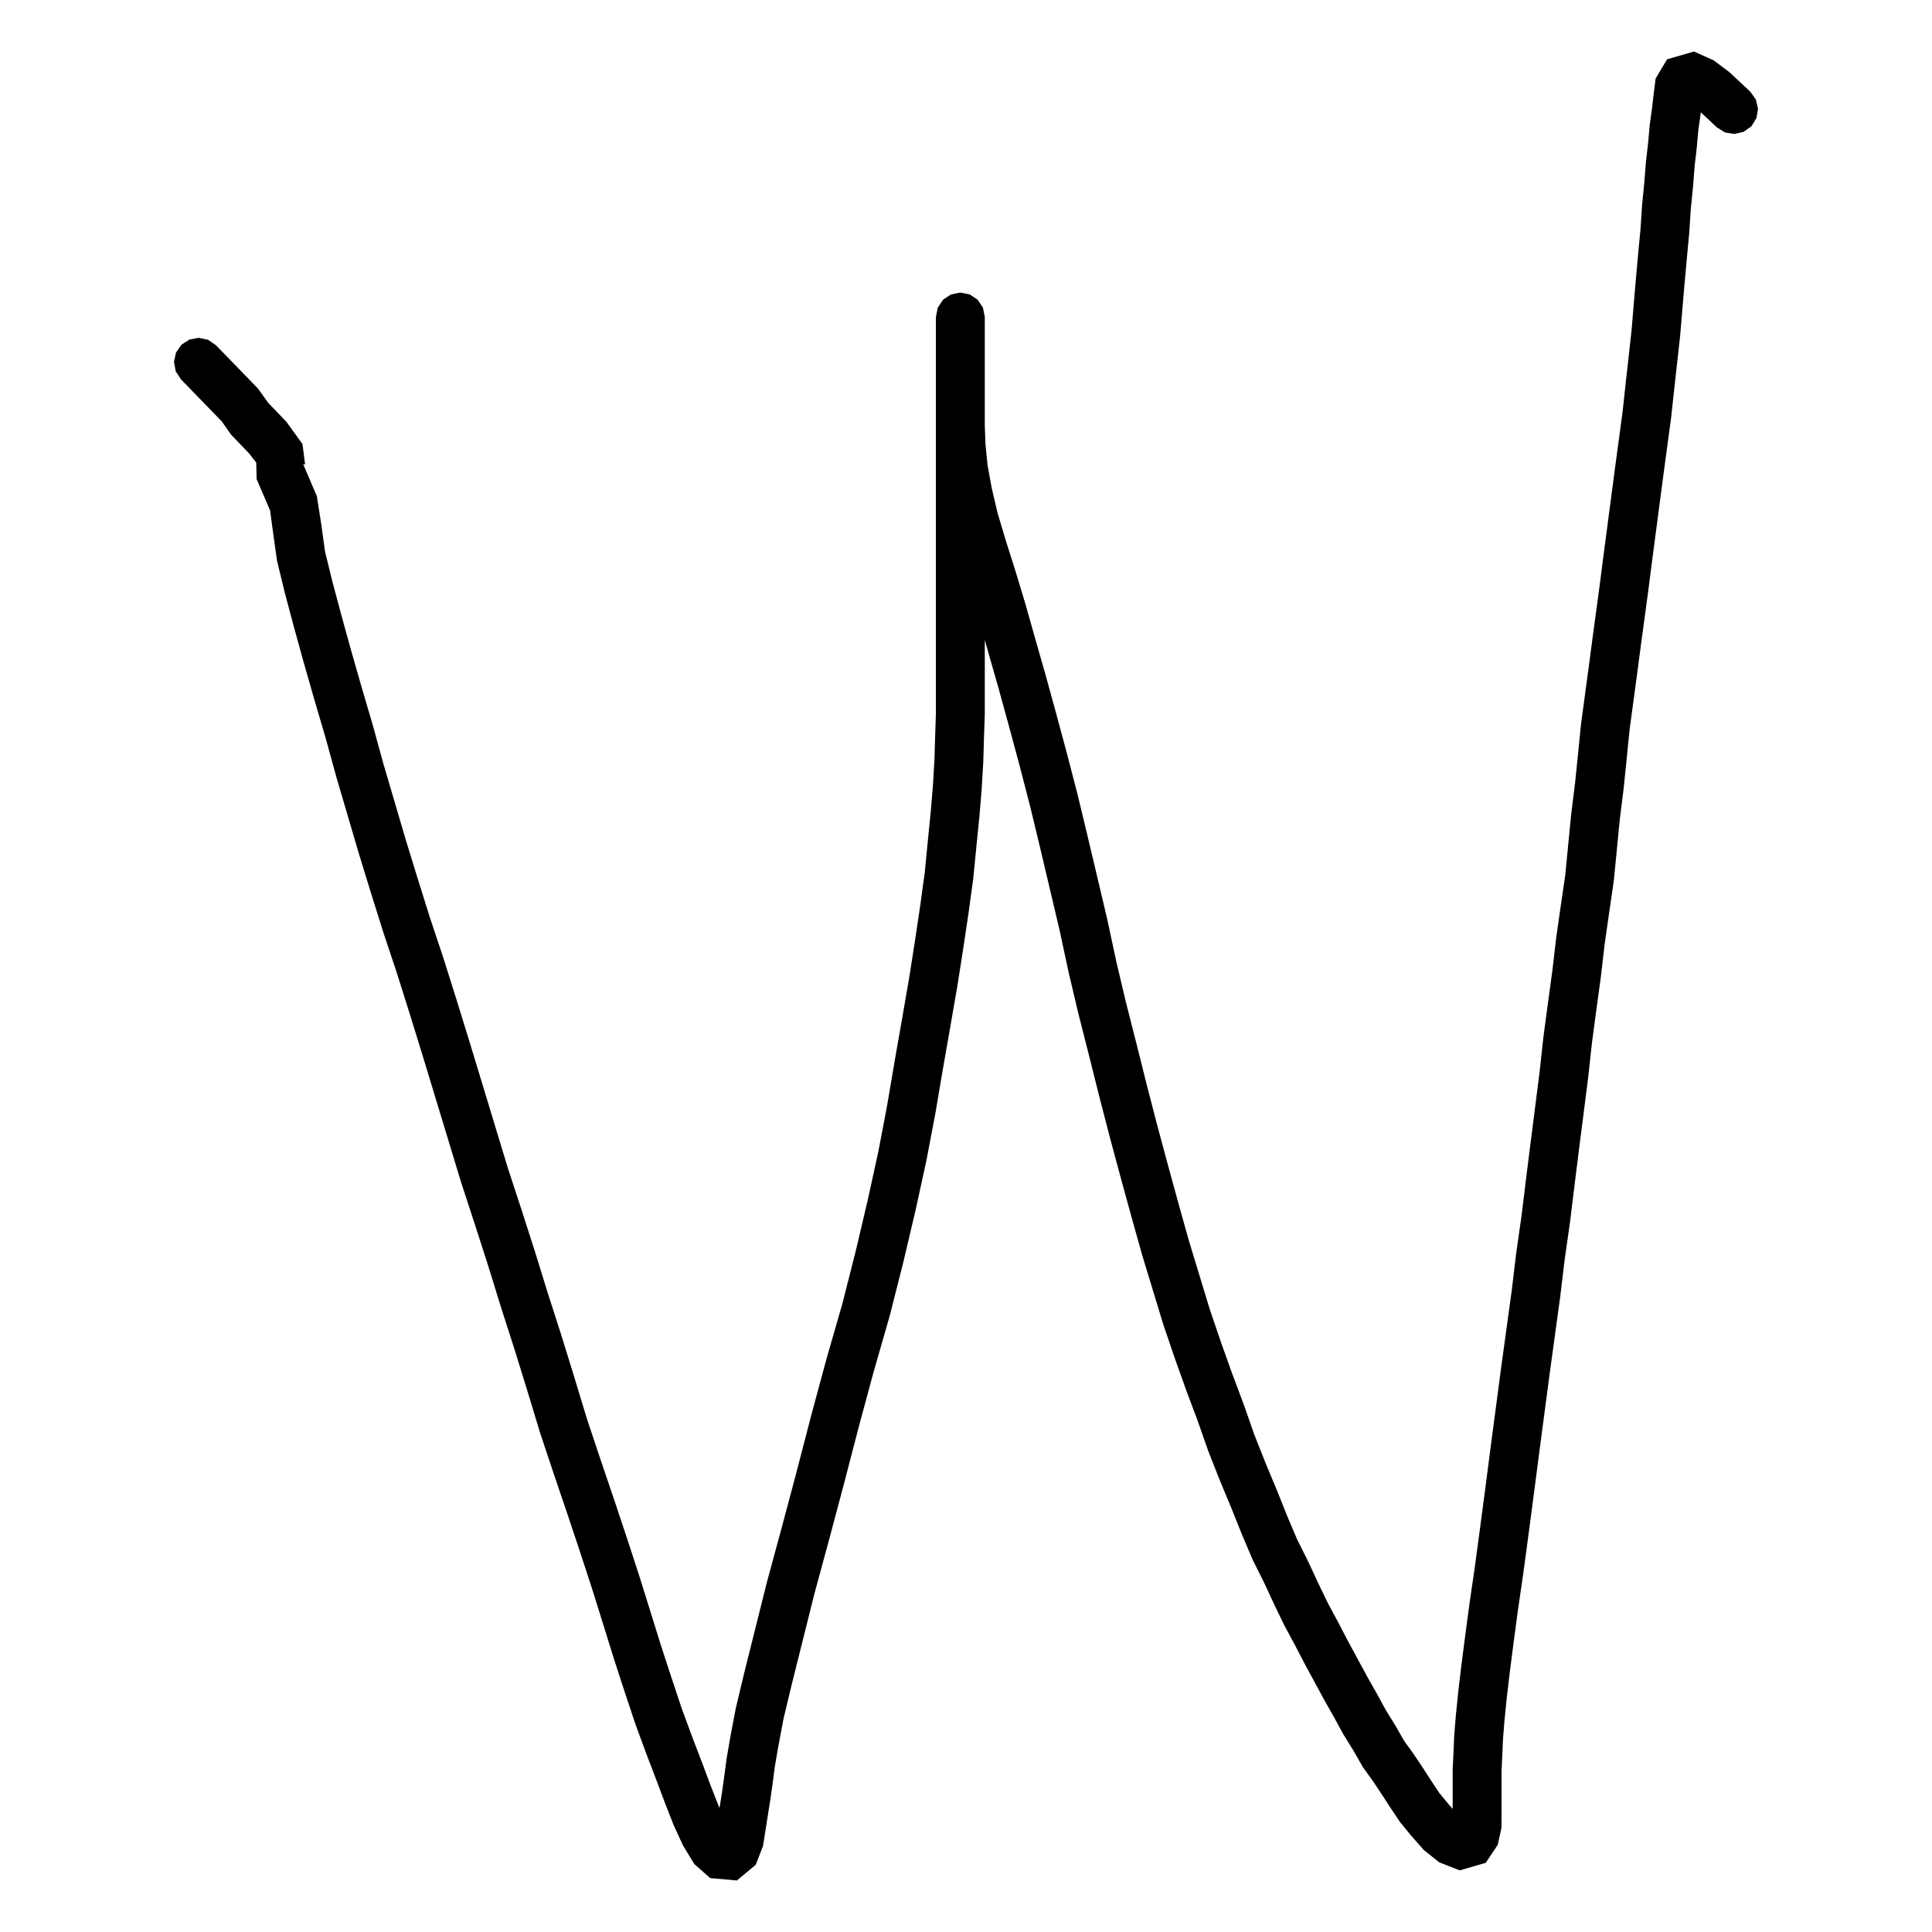
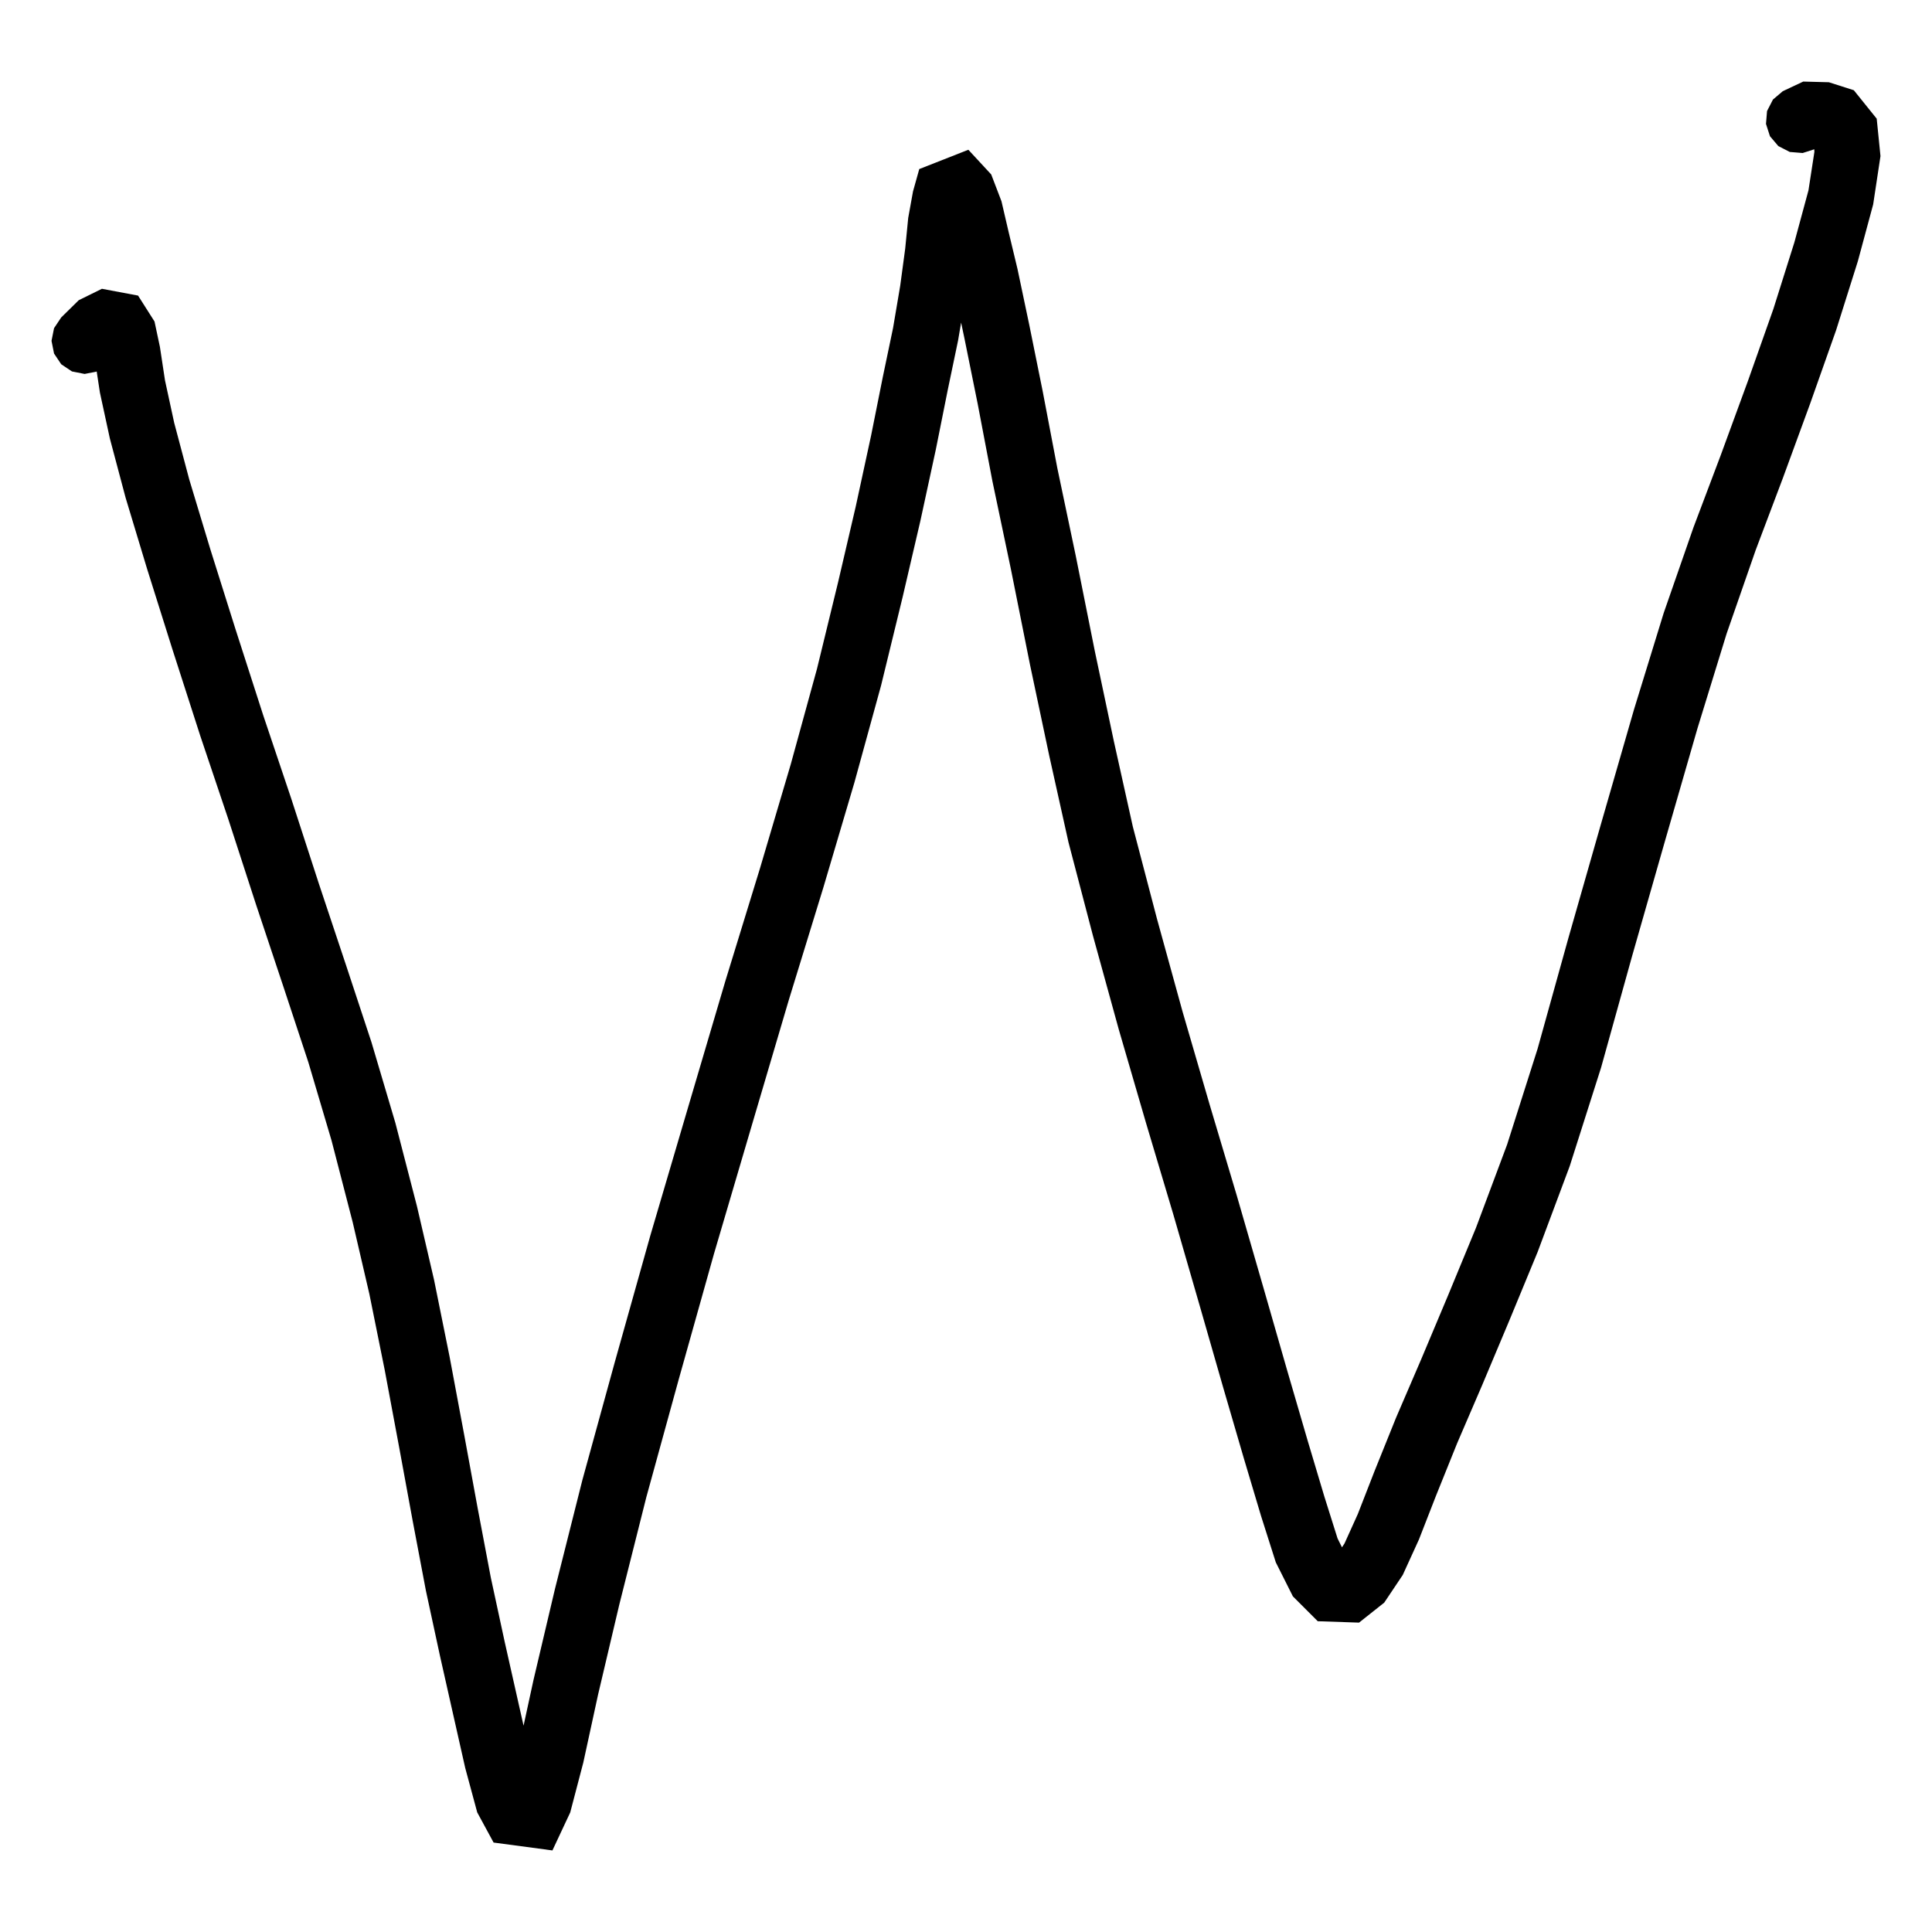
<svg xmlns="http://www.w3.org/2000/svg" viewBox="0 0 300 300" width="300" height="300">
-   <path d="M 28.089 58.895 L 34.443 65.439 L 35.891 67.502 L 38.703 70.431 L 40.186 72.357 L 39.789 71.776 L 39.849 74.396 L 41.939 79.256 L 42.4 82.676 L 43.018 87.082 L 44.237 92.1 L 45.657 97.426 L 47.189 102.964 L 48.838 108.733 L 50.589 114.688 L 52.229 120.662 L 53.996 126.669 L 55.76 132.666 L 57.644 138.789 L 59.532 144.807 L 61.64 151.133 L 63.619 157.419 L 65.605 163.843 L 67.593 170.393 L 69.585 176.953 L 71.588 183.552 L 73.706 190.024 L 75.805 196.554 L 77.796 202.997 L 79.905 209.557 L 81.887 215.969 L 83.891 222.568 L 86.019 228.953 L 88.127 235.162 L 90.111 241.115 L 91.975 246.821 L 93.724 252.418 L 95.37 257.71 L 97.022 262.784 L 98.684 267.77 L 100.353 272.3 L 101.88 276.295 L 103.291 280.057 L 104.628 283.457 L 106.049 286.548 L 107.806 289.442 L 110.277 291.629 L 114.424 292 L 117.34 289.574 L 118.483 286.647 L 118.903 283.961 L 119.252 281.75 L 119.608 279.496 L 119.967 276.986 L 120.309 274.356 L 120.877 271.061 L 121.672 266.852 L 122.938 261.563 L 124.574 255.02 L 126.438 247.562 L 128.657 239.389 L 131.005 230.583 L 133.346 221.57 L 135.676 212.949 L 138.143 204.37 L 140.275 195.963 L 142.164 187.937 L 143.821 180.36 L 145.243 172.893 L 146.42 165.953 L 147.59 159.283 L 148.65 153.158 L 149.594 147.14 L 150.419 141.597 L 151.134 136.35 L 151.611 131.477 L 152.082 126.766 L 152.439 122.471 L 152.679 118.388 L 152.798 114.473 L 152.917 110.904 L 152.918 107.559 L 152.918 104.396 L 152.918 101.35 L 152.918 98.422 L 152.918 95.611 L 152.918 92.916 L 152.918 90.339 L 152.918 87.762 L 152.918 85.302 L 152.918 82.842 L 152.918 80.383 L 152.918 77.923 L 152.918 75.58 L 152.918 73.237 L 152.918 70.894 L 152.918 68.552 L 152.918 66.209 L 152.918 63.983 L 152.918 61.757 L 152.918 59.649 L 152.918 57.658 L 152.918 55.783 L 152.918 53.909 L 152.918 52.035 L 152.918 50.161 L 152.918 49.224 L 152.629 47.771 L 151.806 46.54 L 150.575 45.717 L 149.122 45.428 L 147.67 45.717 L 146.439 46.54 L 145.616 47.771 L 145.327 49.224 L 145.327 50.161 L 145.327 52.035 L 145.327 53.909 L 145.327 55.783 L 145.327 57.658 L 145.327 59.649 L 145.327 61.757 L 145.327 63.983 L 145.327 66.209 L 145.327 68.552 L 145.327 70.894 L 145.327 73.237 L 145.327 75.58 L 145.327 77.923 L 145.327 80.383 L 145.327 82.842 L 145.327 85.302 L 145.327 87.762 L 145.327 90.339 L 145.327 92.916 L 145.327 95.611 L 145.327 98.422 L 145.327 101.35 L 145.327 104.396 L 145.327 107.559 L 145.327 110.773 L 145.212 114.232 L 145.096 118.049 L 144.868 121.931 L 144.523 126.07 L 144.057 130.731 L 143.596 135.463 L 142.905 140.524 L 142.091 145.992 L 141.161 151.922 L 140.112 157.98 L 138.939 164.663 L 137.773 171.546 L 136.384 178.838 L 134.762 186.255 L 132.902 194.16 L 130.817 202.386 L 128.364 210.91 L 126.008 219.626 L 123.664 228.651 L 121.327 237.417 L 119.094 245.643 L 117.21 253.179 L 115.566 259.756 L 114.254 265.243 L 113.409 269.703 L 112.806 273.202 L 112.446 275.96 L 112.102 278.37 L 111.755 280.567 L 111.401 282.807 L 111.119 284.806 L 110.856 285.628 L 111.897 284.842 L 113.935 284.978 L 113.83 284.823 L 112.776 283.032 L 111.619 280.5 L 110.379 277.34 L 108.979 273.606 L 107.46 269.635 L 105.849 265.262 L 104.232 260.409 L 102.603 255.409 L 100.97 250.158 L 99.205 244.51 L 97.32 238.736 L 95.321 232.741 L 93.213 226.533 L 91.124 220.267 L 89.145 213.746 L 87.144 207.274 L 85.036 200.714 L 83.044 194.272 L 80.926 187.682 L 78.827 181.269 L 76.848 174.748 L 74.857 168.188 L 72.862 161.62 L 70.865 155.158 L 68.861 148.793 L 66.753 142.468 L 64.893 136.537 L 63.028 130.478 L 61.278 124.527 L 59.53 118.586 L 57.89 112.612 L 56.128 106.619 L 54.496 100.909 L 52.982 95.435 L 51.591 90.219 L 50.468 85.631 L 49.914 81.603 L 49.204 77.058 L 47.077 72.078 L 47.372 72.121 L 46.975 68.963 L 44.475 65.501 L 41.664 62.573 L 40.066 60.341 L 33.535 53.609 L 32.317 52.768 L 30.869 52.457 L 29.412 52.724 L 28.169 53.528 L 27.328 54.747 L 27.017 56.195 L 27.284 57.652 Z M 145.327 49.224 L 145.327 49.926 L 145.327 51.566 L 145.327 53.909 L 145.327 56.135 L 145.327 58.243 L 145.327 60.586 L 145.327 63.163 L 145.328 66.165 L 145.453 69.52 L 145.834 73.305 L 146.579 77.41 L 147.564 81.598 L 148.892 86.067 L 150.416 90.876 L 151.922 95.855 L 153.437 101.217 L 155.073 106.942 L 156.705 112.888 L 158.338 118.953 L 159.965 125.23 L 161.479 131.516 L 163 137.951 L 164.513 144.354 L 165.919 150.914 L 167.458 157.427 L 169.104 163.894 L 170.746 170.461 L 172.395 176.82 L 174.042 182.937 L 175.687 188.93 L 177.341 194.836 L 178.993 200.266 L 180.651 205.714 L 182.437 210.954 L 184.214 215.928 L 185.967 220.603 L 187.618 225.317 L 189.415 229.872 L 191.176 234.098 L 192.82 238.208 L 194.522 242.215 L 196.308 245.793 L 197.818 249.045 L 199.39 252.308 L 201.058 255.407 L 202.582 258.338 L 204.12 261.178 L 205.659 264.019 L 207.185 266.719 L 208.628 269.361 L 210.17 271.854 L 211.642 274.421 L 213.243 276.646 L 214.594 278.674 L 215.882 280.666 L 217.413 282.953 L 219.206 285.137 L 221.103 287.286 L 223.495 289.186 L 226.666 290.43 L 230.701 289.258 L 232.565 286.474 L 233.14 283.867 L 233.158 281.51 L 233.158 279.284 L 233.158 277.176 L 233.156 275.045 L 233.271 272.663 L 233.385 270.033 L 233.611 267.211 L 233.955 263.766 L 234.418 259.835 L 235 255.295 L 235.698 250.056 L 236.518 244.435 L 237.341 238.319 L 238.163 232.101 L 238.982 225.776 L 239.802 219.572 L 240.621 213.373 L 241.439 207.409 L 242.263 201.403 L 242.965 195.556 L 243.784 189.821 L 244.491 184.048 L 245.193 178.435 L 245.895 172.934 L 246.602 167.394 L 247.187 162.015 L 247.883 156.796 L 248.59 151.61 L 249.174 146.584 L 249.869 141.721 L 250.583 136.834 L 251.062 131.941 L 251.525 127.189 L 252.11 122.514 L 252.583 117.898 L 253.046 113.271 L 253.623 109.004 L 254.209 104.663 L 254.795 100.212 L 255.38 95.885 L 255.967 91.537 L 256.554 86.963 L 257.139 82.518 L 257.724 78.066 L 258.309 73.622 L 258.894 69.294 L 259.486 64.91 L 259.96 60.531 L 260.428 56.32 L 260.902 52.051 L 261.257 47.786 L 261.608 43.7 L 261.958 39.85 L 262.313 36.053 L 262.547 32.431 L 262.896 28.945 L 263.128 25.925 L 263.477 22.901 L 263.707 20.25 L 264.051 17.844 L 264.293 15.672 L 264.429 14.097 L 263.811 14.972 L 261.745 15.478 L 261.993 15.758 L 263.585 16.954 L 266.594 19.779 L 267.851 20.562 L 269.312 20.804 L 270.754 20.468 L 271.958 19.606 L 272.741 18.349 L 272.983 16.888 L 272.647 15.446 L 271.785 14.242 L 268.547 11.21 L 266.077 9.36 L 263.046 8 L 258.871 9.209 L 257.082 12.192 L 256.749 14.834 L 256.522 16.879 L 256.165 19.393 L 255.926 22.131 L 255.572 25.198 L 255.335 28.27 L 254.982 31.811 L 254.746 35.452 L 254.399 39.152 L 254.046 43.033 L 253.694 47.147 L 253.347 51.316 L 252.884 55.481 L 252.414 59.704 L 251.951 63.993 L 251.372 68.278 L 250.785 72.618 L 250.199 77.076 L 249.613 81.527 L 249.026 85.985 L 248.442 90.547 L 247.858 94.868 L 247.271 99.209 L 246.685 103.66 L 246.101 107.988 L 245.506 112.389 L 245.031 117.133 L 244.568 121.654 L 243.981 126.35 L 243.507 131.204 L 243.049 135.915 L 242.357 140.635 L 241.646 145.61 L 241.059 150.658 L 240.361 155.781 L 239.651 161.104 L 239.064 166.502 L 238.366 171.973 L 237.662 177.484 L 236.958 183.116 L 236.26 188.823 L 235.439 194.567 L 234.735 200.434 L 233.919 206.376 L 233.098 212.36 L 232.277 218.578 L 231.456 224.791 L 230.636 231.116 L 229.817 237.315 L 229.001 243.382 L 228.181 249.006 L 227.473 254.309 L 226.884 258.906 L 226.41 262.941 L 226.051 266.524 L 225.809 269.559 L 225.688 272.318 L 225.568 274.855 L 225.567 277.176 L 225.567 279.284 L 225.567 281.51 L 225.585 283.136 L 225.457 283.809 L 225.915 283.367 L 227.607 282.898 L 227.498 282.737 L 226.376 281.825 L 224.994 280.226 L 223.506 278.427 L 222.226 276.497 L 220.937 274.506 L 219.477 272.317 L 218.032 270.325 L 216.693 267.972 L 215.19 265.546 L 213.821 263.033 L 212.301 260.345 L 210.795 257.563 L 209.287 254.78 L 207.766 251.855 L 206.154 248.862 L 204.68 245.8 L 203.144 242.493 L 201.417 239.041 L 199.839 235.318 L 198.203 231.228 L 196.449 227.02 L 194.732 222.672 L 193.103 218.016 L 191.342 213.32 L 189.604 208.454 L 187.876 203.386 L 186.255 198.056 L 184.627 192.71 L 183.001 186.902 L 181.366 180.946 L 179.734 174.881 L 178.102 168.589 L 176.464 162.037 L 174.83 155.618 L 173.324 149.246 L 171.918 142.686 L 170.387 136.205 L 168.862 129.754 L 167.329 123.389 L 165.677 117.015 L 164.03 110.897 L 162.382 104.895 L 160.738 99.141 L 159.208 93.726 L 157.668 88.631 L 156.147 83.835 L 154.897 79.636 L 154.009 75.858 L 153.348 72.232 L 153.025 68.989 L 152.917 66.019 L 152.918 63.163 L 152.918 60.586 L 152.918 58.243 L 152.918 56.135 L 152.918 53.909 L 152.918 51.566 L 152.918 49.926 L 152.918 49.224 L 152.629 47.771 L 151.806 46.54 L 150.575 45.717 L 149.122 45.428 L 147.67 45.717 L 146.439 46.54 L 145.616 47.771 Z" fill="black" fill-rule="nonzero" />
+   <path d="M 16.776 56.561 L 18.623 54.667 L 18.225 54.841 L 15.126 54.014 L 14.171 52.961 L 14.702 55.632 L 15.515 60.963 L 17.058 68.085 L 19.508 77.302 L 22.852 88.374 L 26.75 100.756 L 31.106 114.283 L 35.45 127.198 L 39.789 140.558 L 44.02 153.252 L 47.877 164.935 L 51.485 177.112 L 54.761 189.764 L 57.356 200.933 L 59.733 212.706 L 62.009 224.887 L 64.067 236.088 L 66.138 247.017 L 68.327 257.158 L 70.389 266.321 L 72.238 274.522 L 74.104 281.43 L 76.645 286.111 L 85.78 287.334 L 88.545 281.434 L 90.576 273.683 L 92.869 263.135 L 96.164 249.162 L 100.368 232.458 L 105.377 214.245 L 110.848 194.754 L 116.893 174.222 L 122.483 155.285 L 127.851 137.809 L 132.671 121.514 L 136.816 106.429 L 140.154 92.735 L 142.911 80.902 L 145.327 69.744 L 147.16 60.58 L 148.772 52.86 L 149.946 45.936 L 150.769 39.821 L 151.216 35.221 L 151.84 31.808 L 152.012 30.703 L 145.988 32.558 L 144.722 31.691 L 145.644 34.156 L 146.601 38.341 L 147.957 43.988 L 149.768 52.593 L 151.815 62.711 L 154.105 74.731 L 156.965 88.345 L 159.936 103.2 L 162.917 117.306 L 165.916 130.797 L 169.717 145.313 L 173.734 159.89 L 177.976 174.451 L 182.202 188.611 L 186.422 203.21 L 189.965 215.553 L 193.171 226.546 L 195.814 235.396 L 198.107 242.602 L 200.759 247.884 L 204.619 251.743 L 211.03 251.959 L 214.94 248.859 L 217.819 244.559 L 220.326 239.068 L 222.987 232.244 L 226.267 224.101 L 230.138 215.108 L 234.379 205.02 L 238.762 194.406 L 243.748 181.067 L 248.614 165.777 L 253.432 148.458 L 258.452 130.888 L 263.579 113.112 L 268.108 98.392 L 272.626 85.406 L 276.837 74.254 L 281.082 62.665 L 285.118 51.247 L 288.487 40.558 L 290.864 31.744 L 292 24.239 L 291.414 18.428 L 287.859 14.01 L 283.988 12.771 L 280.007 12.666 L 276.833 14.159 L 275.303 15.457 L 274.386 17.241 L 274.222 19.24 L 274.836 21.15 L 276.133 22.679 L 277.917 23.596 L 279.916 23.76 L 281.826 23.147 L 282.08 22.736 L 282.439 22.936 L 282.224 22.611 L 281.64 21.62 L 281.739 23.577 L 280.819 29.553 L 278.626 37.647 L 275.369 47.98 L 271.408 59.182 L 267.199 70.67 L 262.956 81.91 L 258.334 95.2 L 253.723 110.183 L 248.569 128.051 L 243.536 145.668 L 238.757 162.851 L 234.026 177.721 L 229.187 190.659 L 224.888 201.066 L 220.675 211.085 L 216.778 220.142 L 213.431 228.45 L 210.837 235.107 L 208.774 239.67 L 207.084 242.225 L 206.88 242.552 L 209.635 242.768 L 209.383 242.286 L 207.694 238.885 L 205.645 232.382 L 203.033 223.638 L 199.842 212.696 L 196.302 200.363 L 192.067 185.714 L 187.839 171.543 L 183.627 157.086 L 179.647 142.644 L 175.908 128.371 L 172.966 115.129 L 170.007 101.13 L 167.037 86.282 L 164.185 72.706 L 161.905 60.735 L 159.839 50.518 L 157.994 41.758 L 156.608 35.98 L 155.509 31.254 L 153.918 27.093 L 150.366 23.255 L 142.743 26.253 L 141.773 29.718 L 141.026 33.844 L 140.559 38.613 L 139.783 44.379 L 138.672 50.936 L 137.085 58.524 L 135.262 67.64 L 132.88 78.645 L 130.153 90.347 L 126.865 103.842 L 122.785 118.689 L 118.008 134.839 L 112.637 152.322 L 107.031 171.315 L 100.967 191.911 L 95.47 211.491 L 90.426 229.835 L 86.176 246.72 L 82.844 260.85 L 80.568 271.324 L 78.714 278.424 L 78.509 280.064 L 84.674 279.688 L 83.787 277.972 L 82.226 272.084 L 80.419 264.062 L 78.368 254.946 L 76.216 244.98 L 74.174 234.203 L 72.119 223.013 L 69.826 210.745 L 67.404 198.755 L 64.744 187.304 L 61.394 174.365 L 57.69 161.865 L 53.779 150.014 L 49.556 137.346 L 45.212 123.972 L 40.873 111.069 L 36.547 97.635 L 32.676 85.34 L 29.394 74.477 L 27.046 65.642 L 25.619 59.056 L 24.833 53.876 L 23.993 49.921 L 21.438 45.898 L 15.826 44.843 L 12.229 46.615 L 9.506 49.291 L 8.391 50.959 L 8 52.926 L 8.391 54.894 L 9.506 56.561 L 11.174 57.676 L 13.141 58.067 L 15.108 57.676 Z" fill="black" fill-rule="nonzero" />
</svg>
